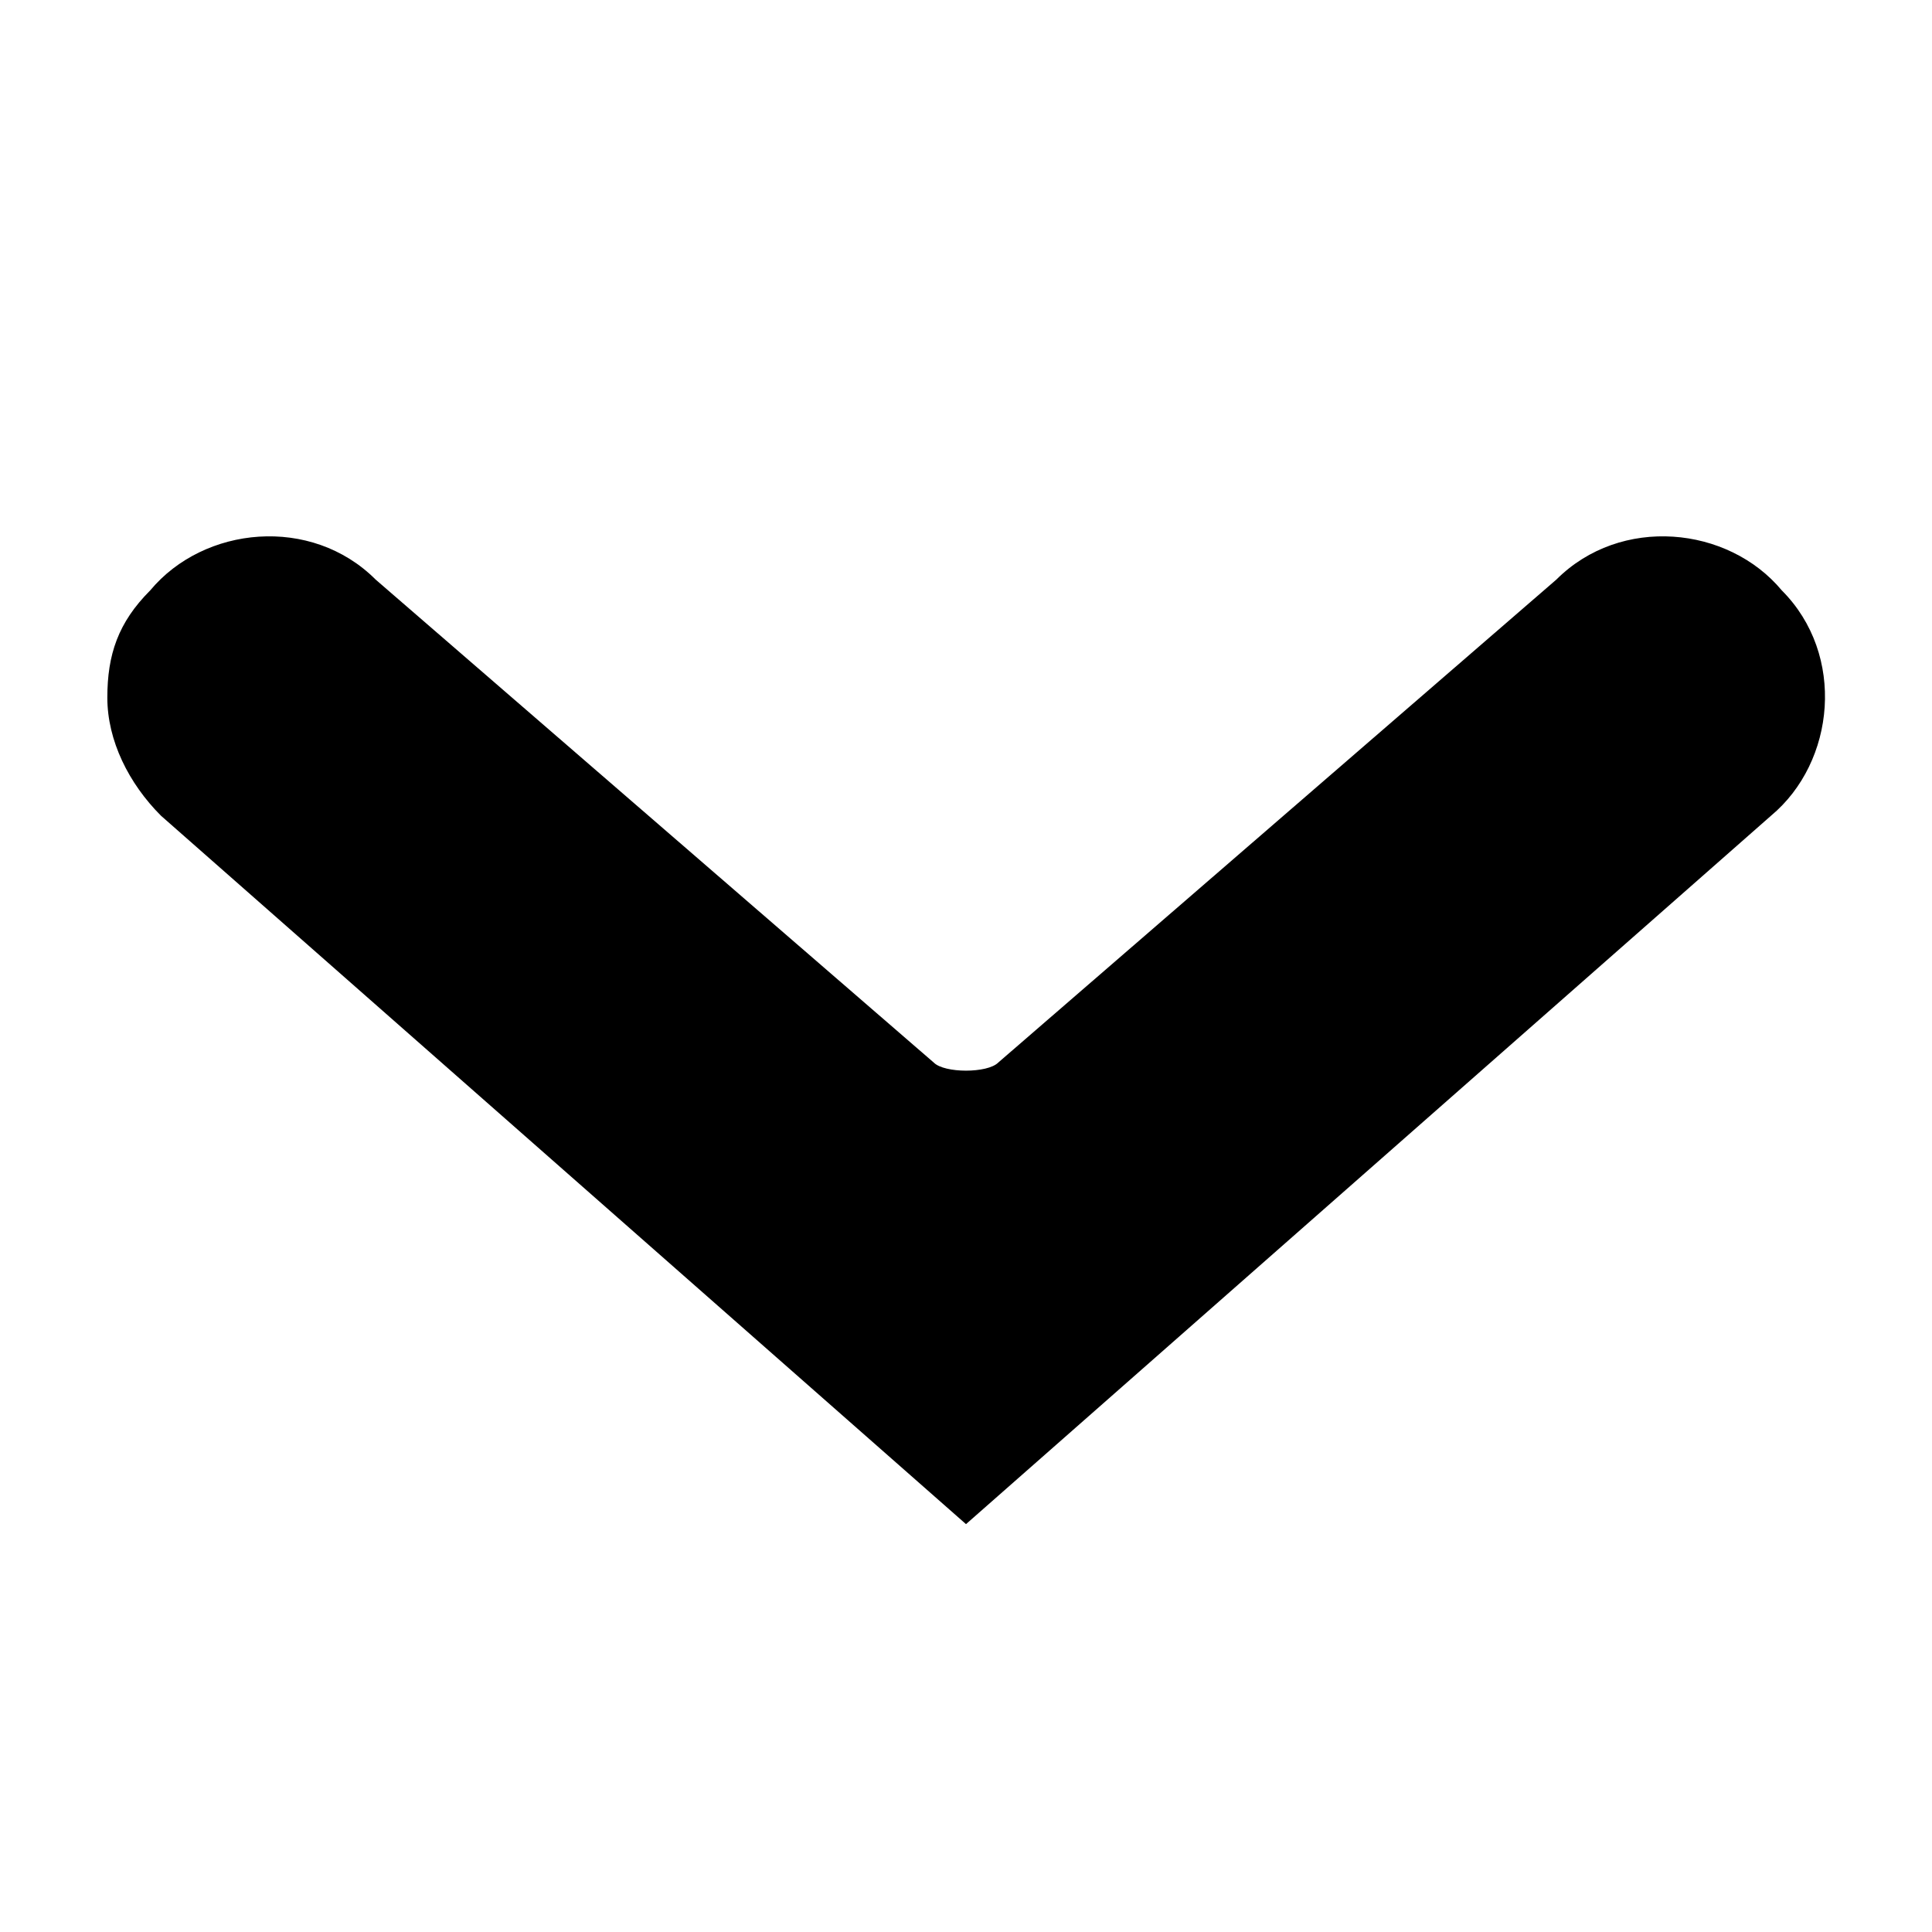
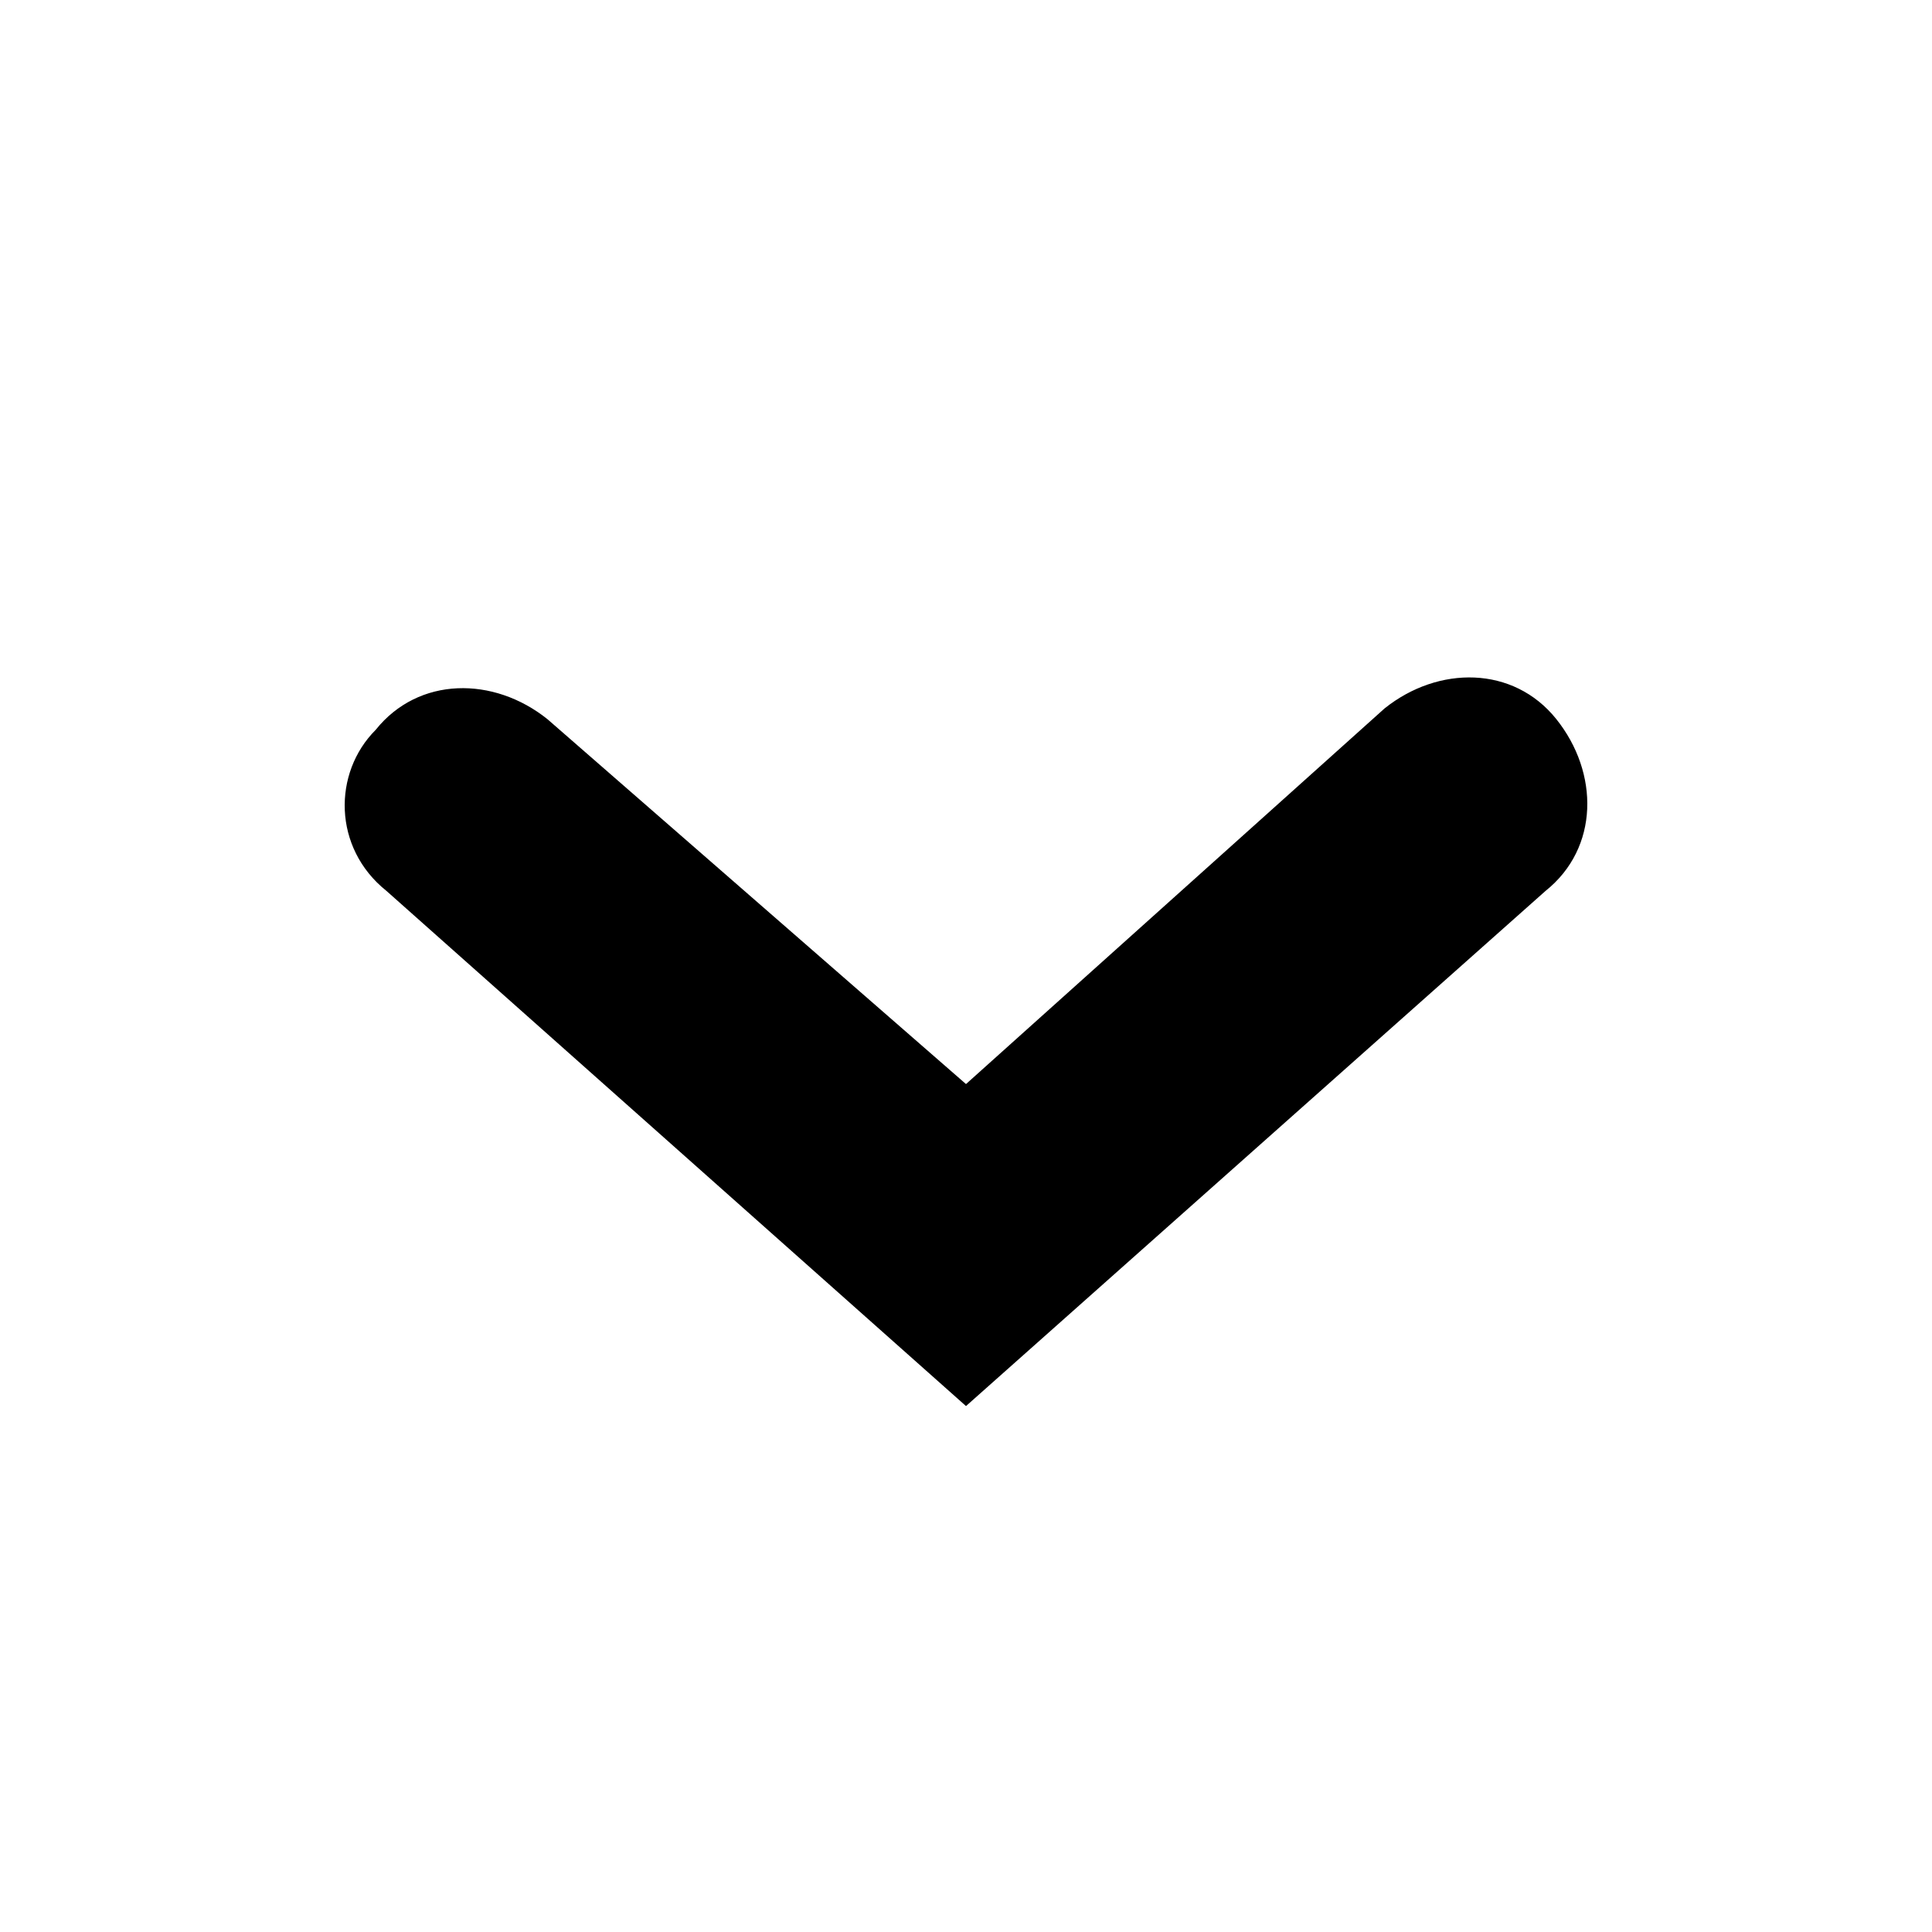
<svg xmlns="http://www.w3.org/2000/svg" width="18" height="18" viewBox="0 0 18 18">
-   <path d="M9 14.2l7.5-6.6c.6-.5.7-1.5.1-2.1-.5-.6-1.5-.7-2.1-.1L9.3 9.9c-.1.1-.5.1-.6 0L3.5 5.4c-.6-.6-1.6-.5-2.1.1-.3.3-.4.6-.4 1s.2.8.5 1.1L9 14.2z" />
+   <path d="M9 13.1L3.6 8.3c-.5-.4-.5-1.1-.1-1.5.4-.5 1.1-.5 1.6-.1L9 10.1l3.9-3.5c.5-.4 1.2-.4 1.6.1s.4 1.2-.1 1.6L9 13.1z" />
</svg>
